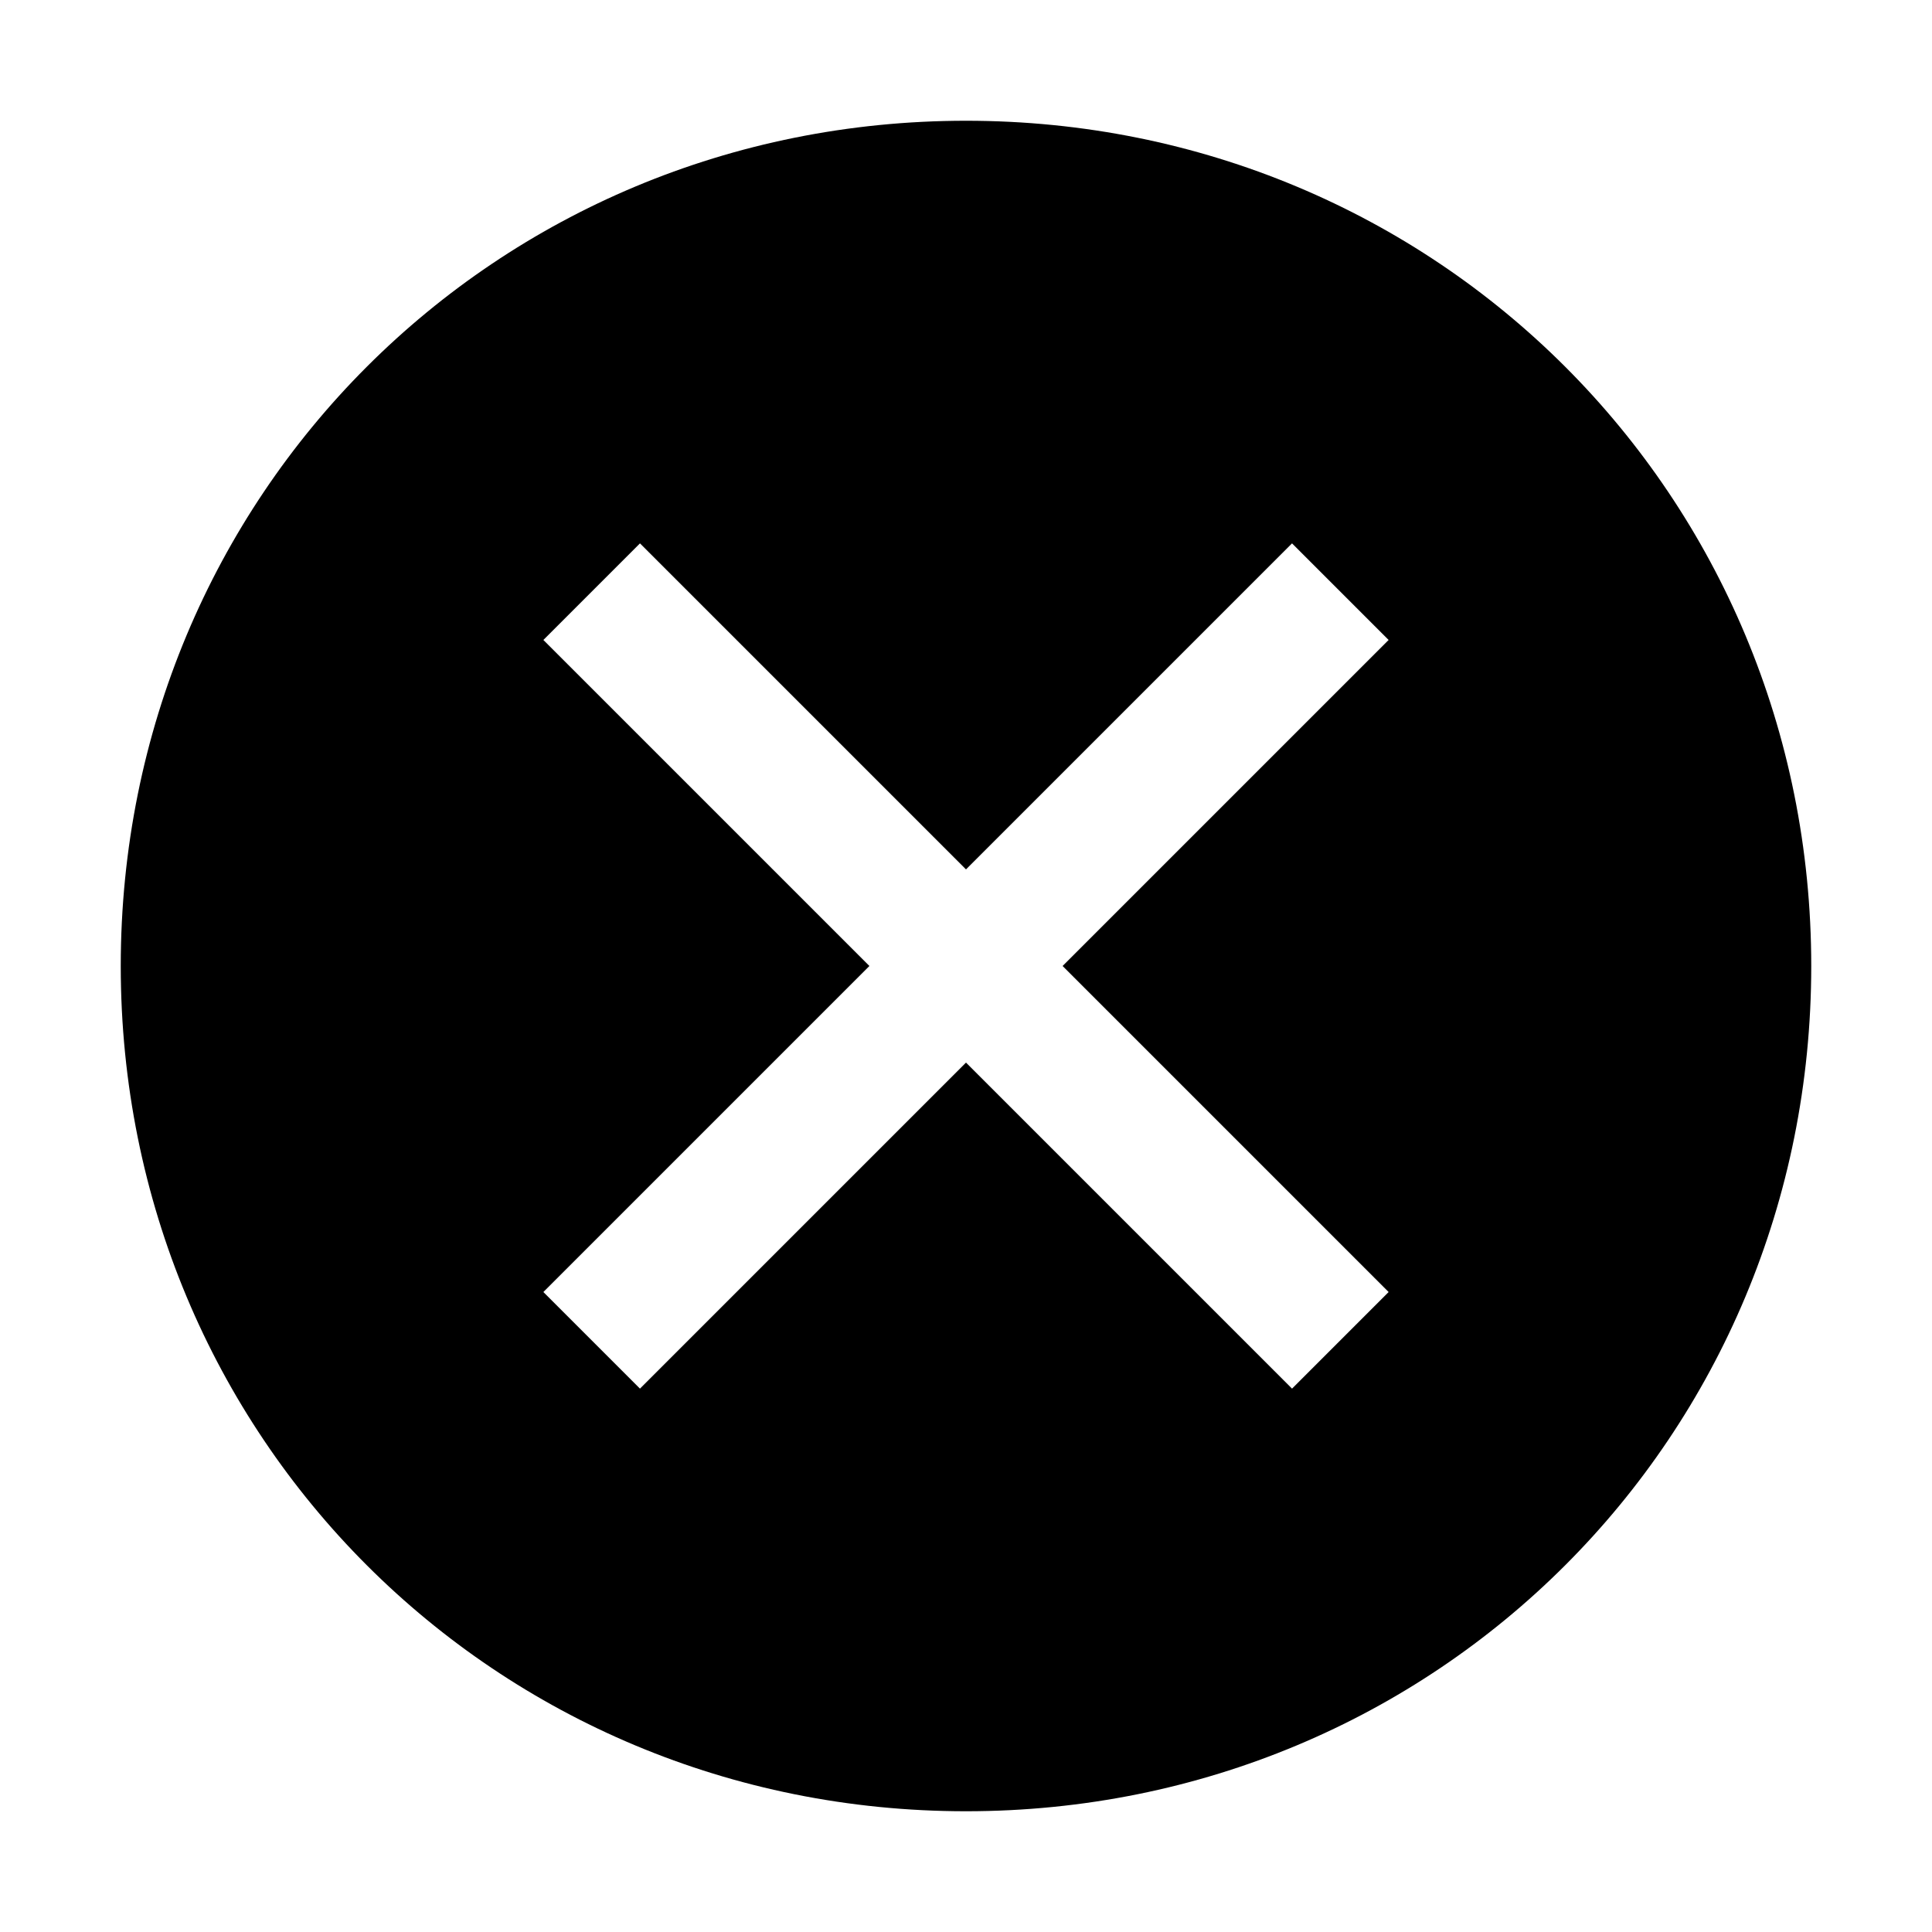
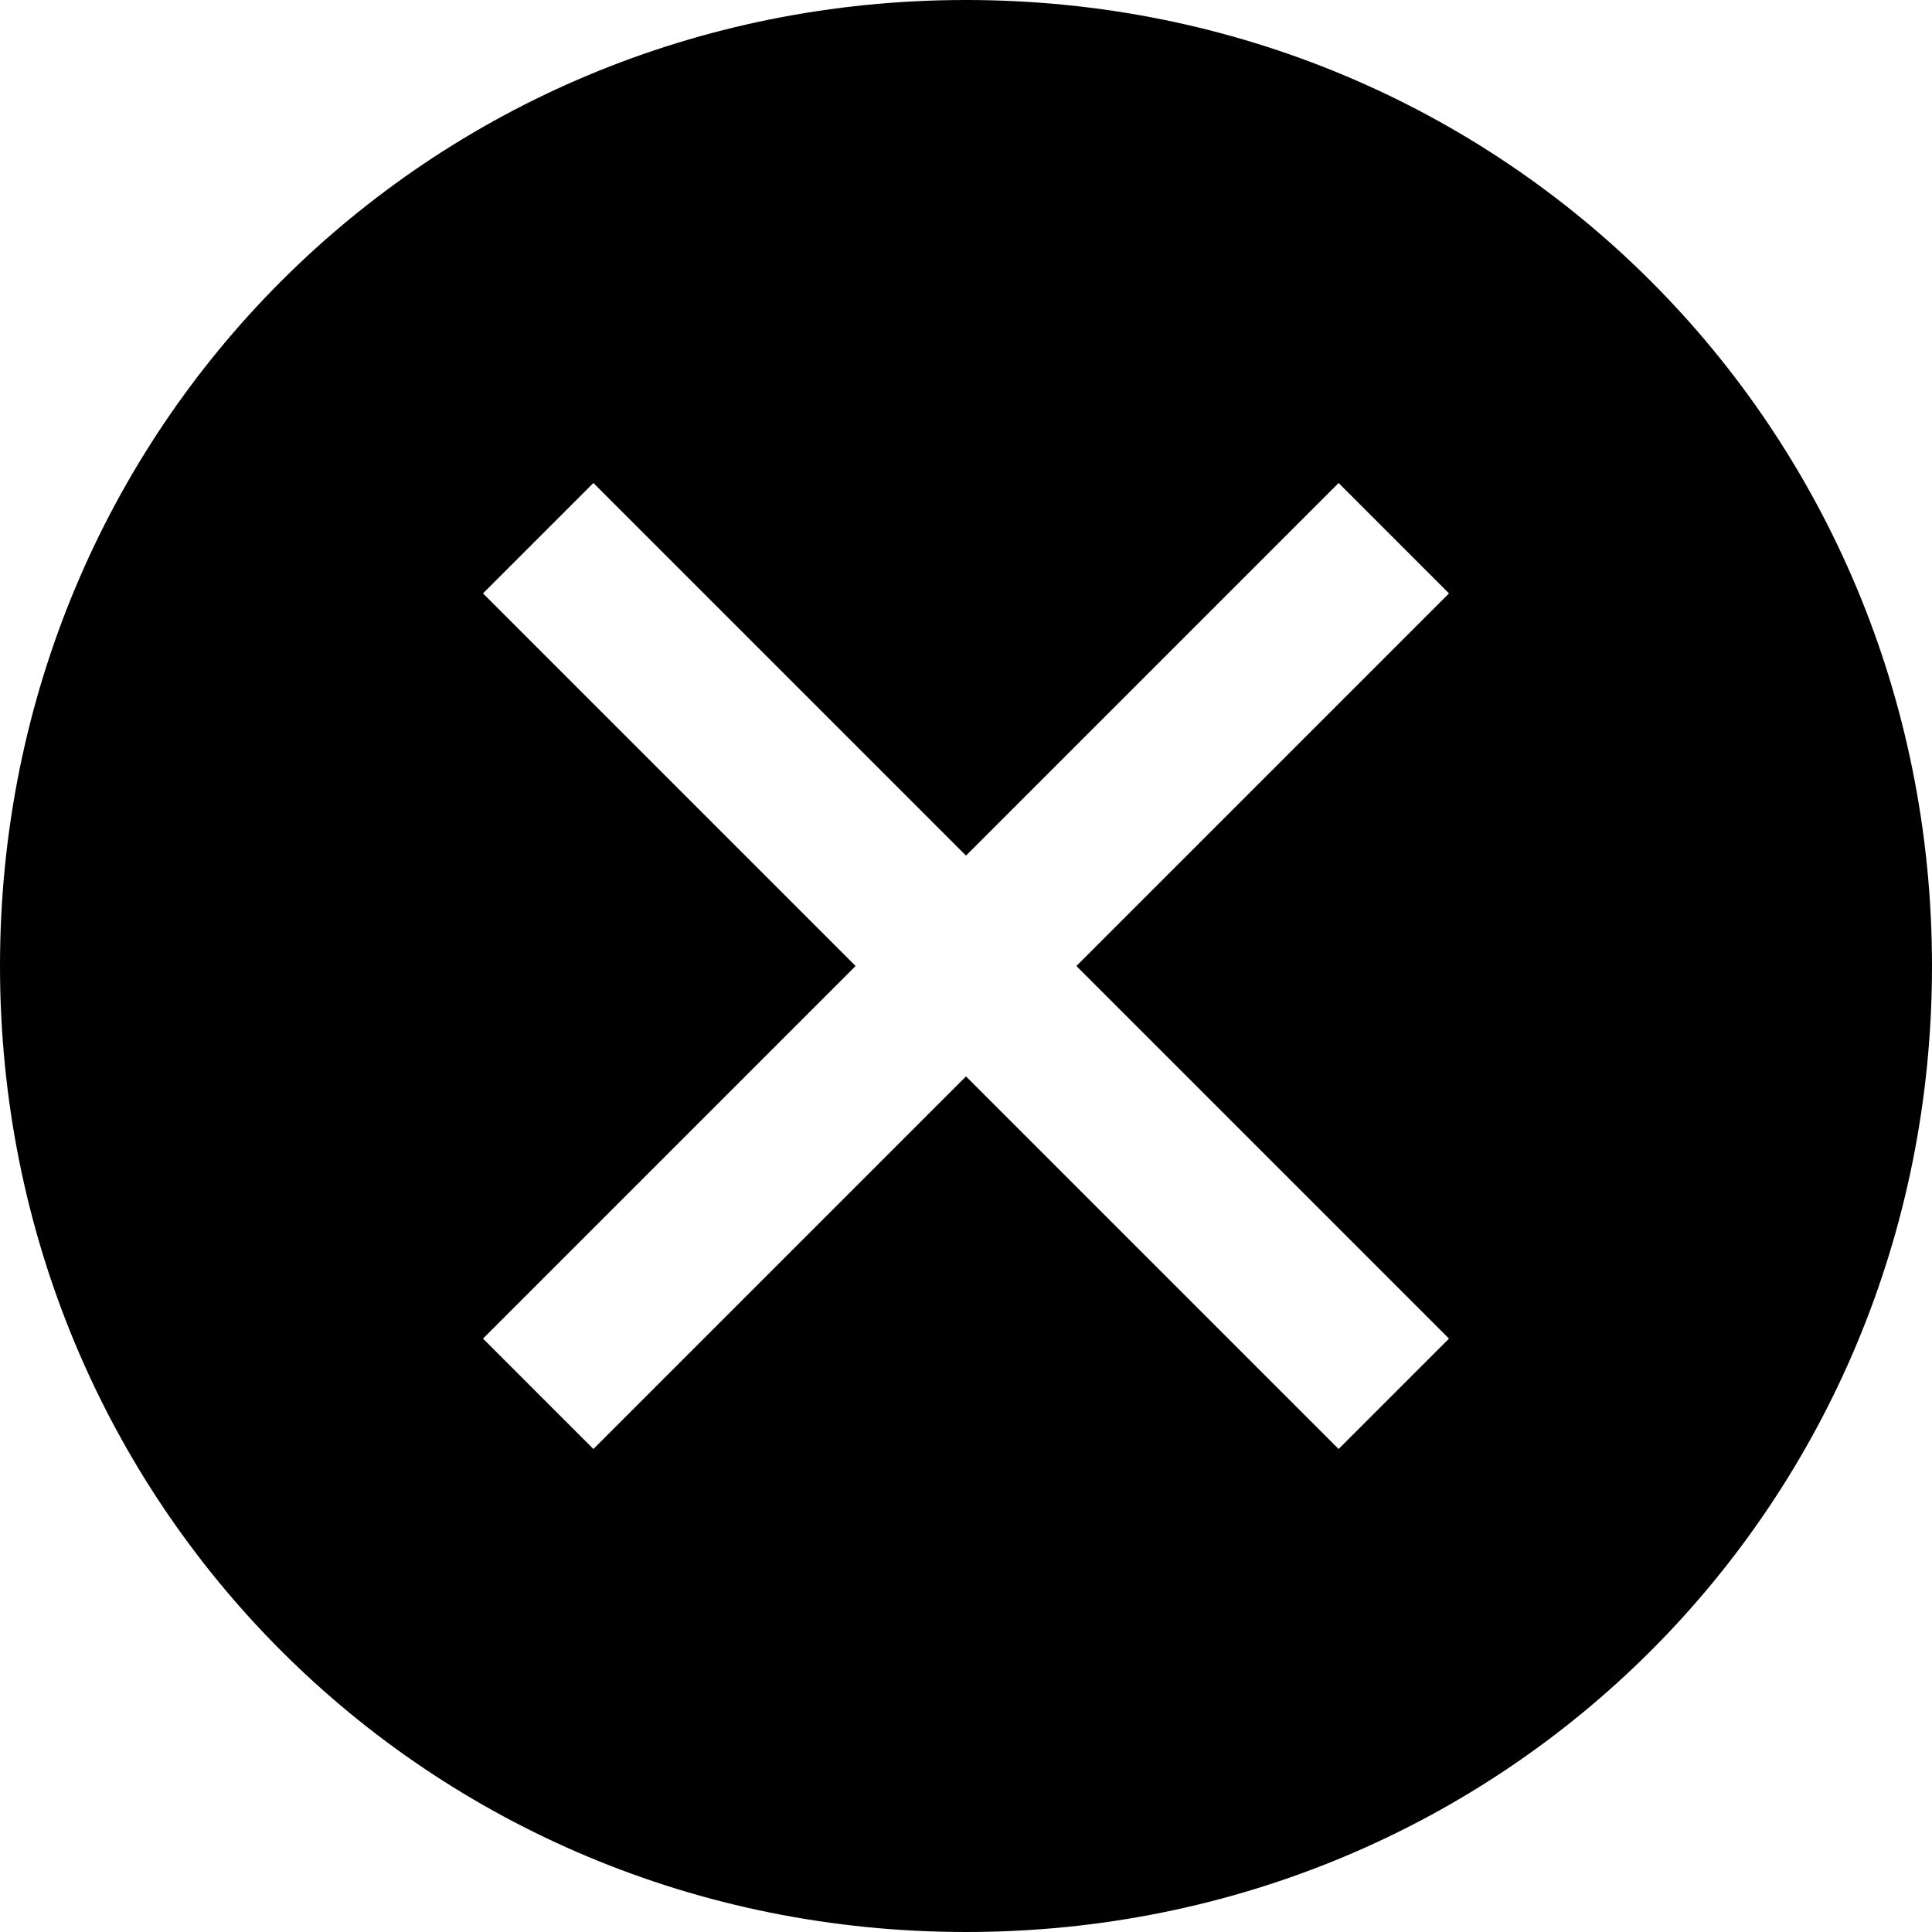
- <svg xmlns="http://www.w3.org/2000/svg" id="svg-clise-filled" viewBox="0 0 32 32" fill="none">
-   <path d="M16 2C8.2 2 2 8.2 2 16C2 23.8 8.2 30 16 30C23.8 30 30 23.8 30 16C30 8.2 23.8 2 16 2ZM21.4 23L16 17.6L10.6 23L9 21.4L14.4 16L9 10.6L10.6 9L16 14.4L21.4 9L23 10.6L17.6 16L23 21.4L21.4 23Z" fill="currentColor" />
+ <svg xmlns="http://www.w3.org/2000/svg" id="svg-close-filled" viewBox="0 0 28 28" fill="none">
+   <path d="M14 0C6.2 0 0 6.2 0 14C0 21.8 6.2 28 14 28C21.8 28 28 21.8 28 14C28 6.2 21.8 0 14 0ZM19.4 21L14 15.6L8.6 21L7 19.4L12.4 14L7 8.6L8.6 7L14 12.4L19.4 7L21 8.6L15.6 14L21 19.4L19.4 21Z" fill="currentColor" />
</svg>
